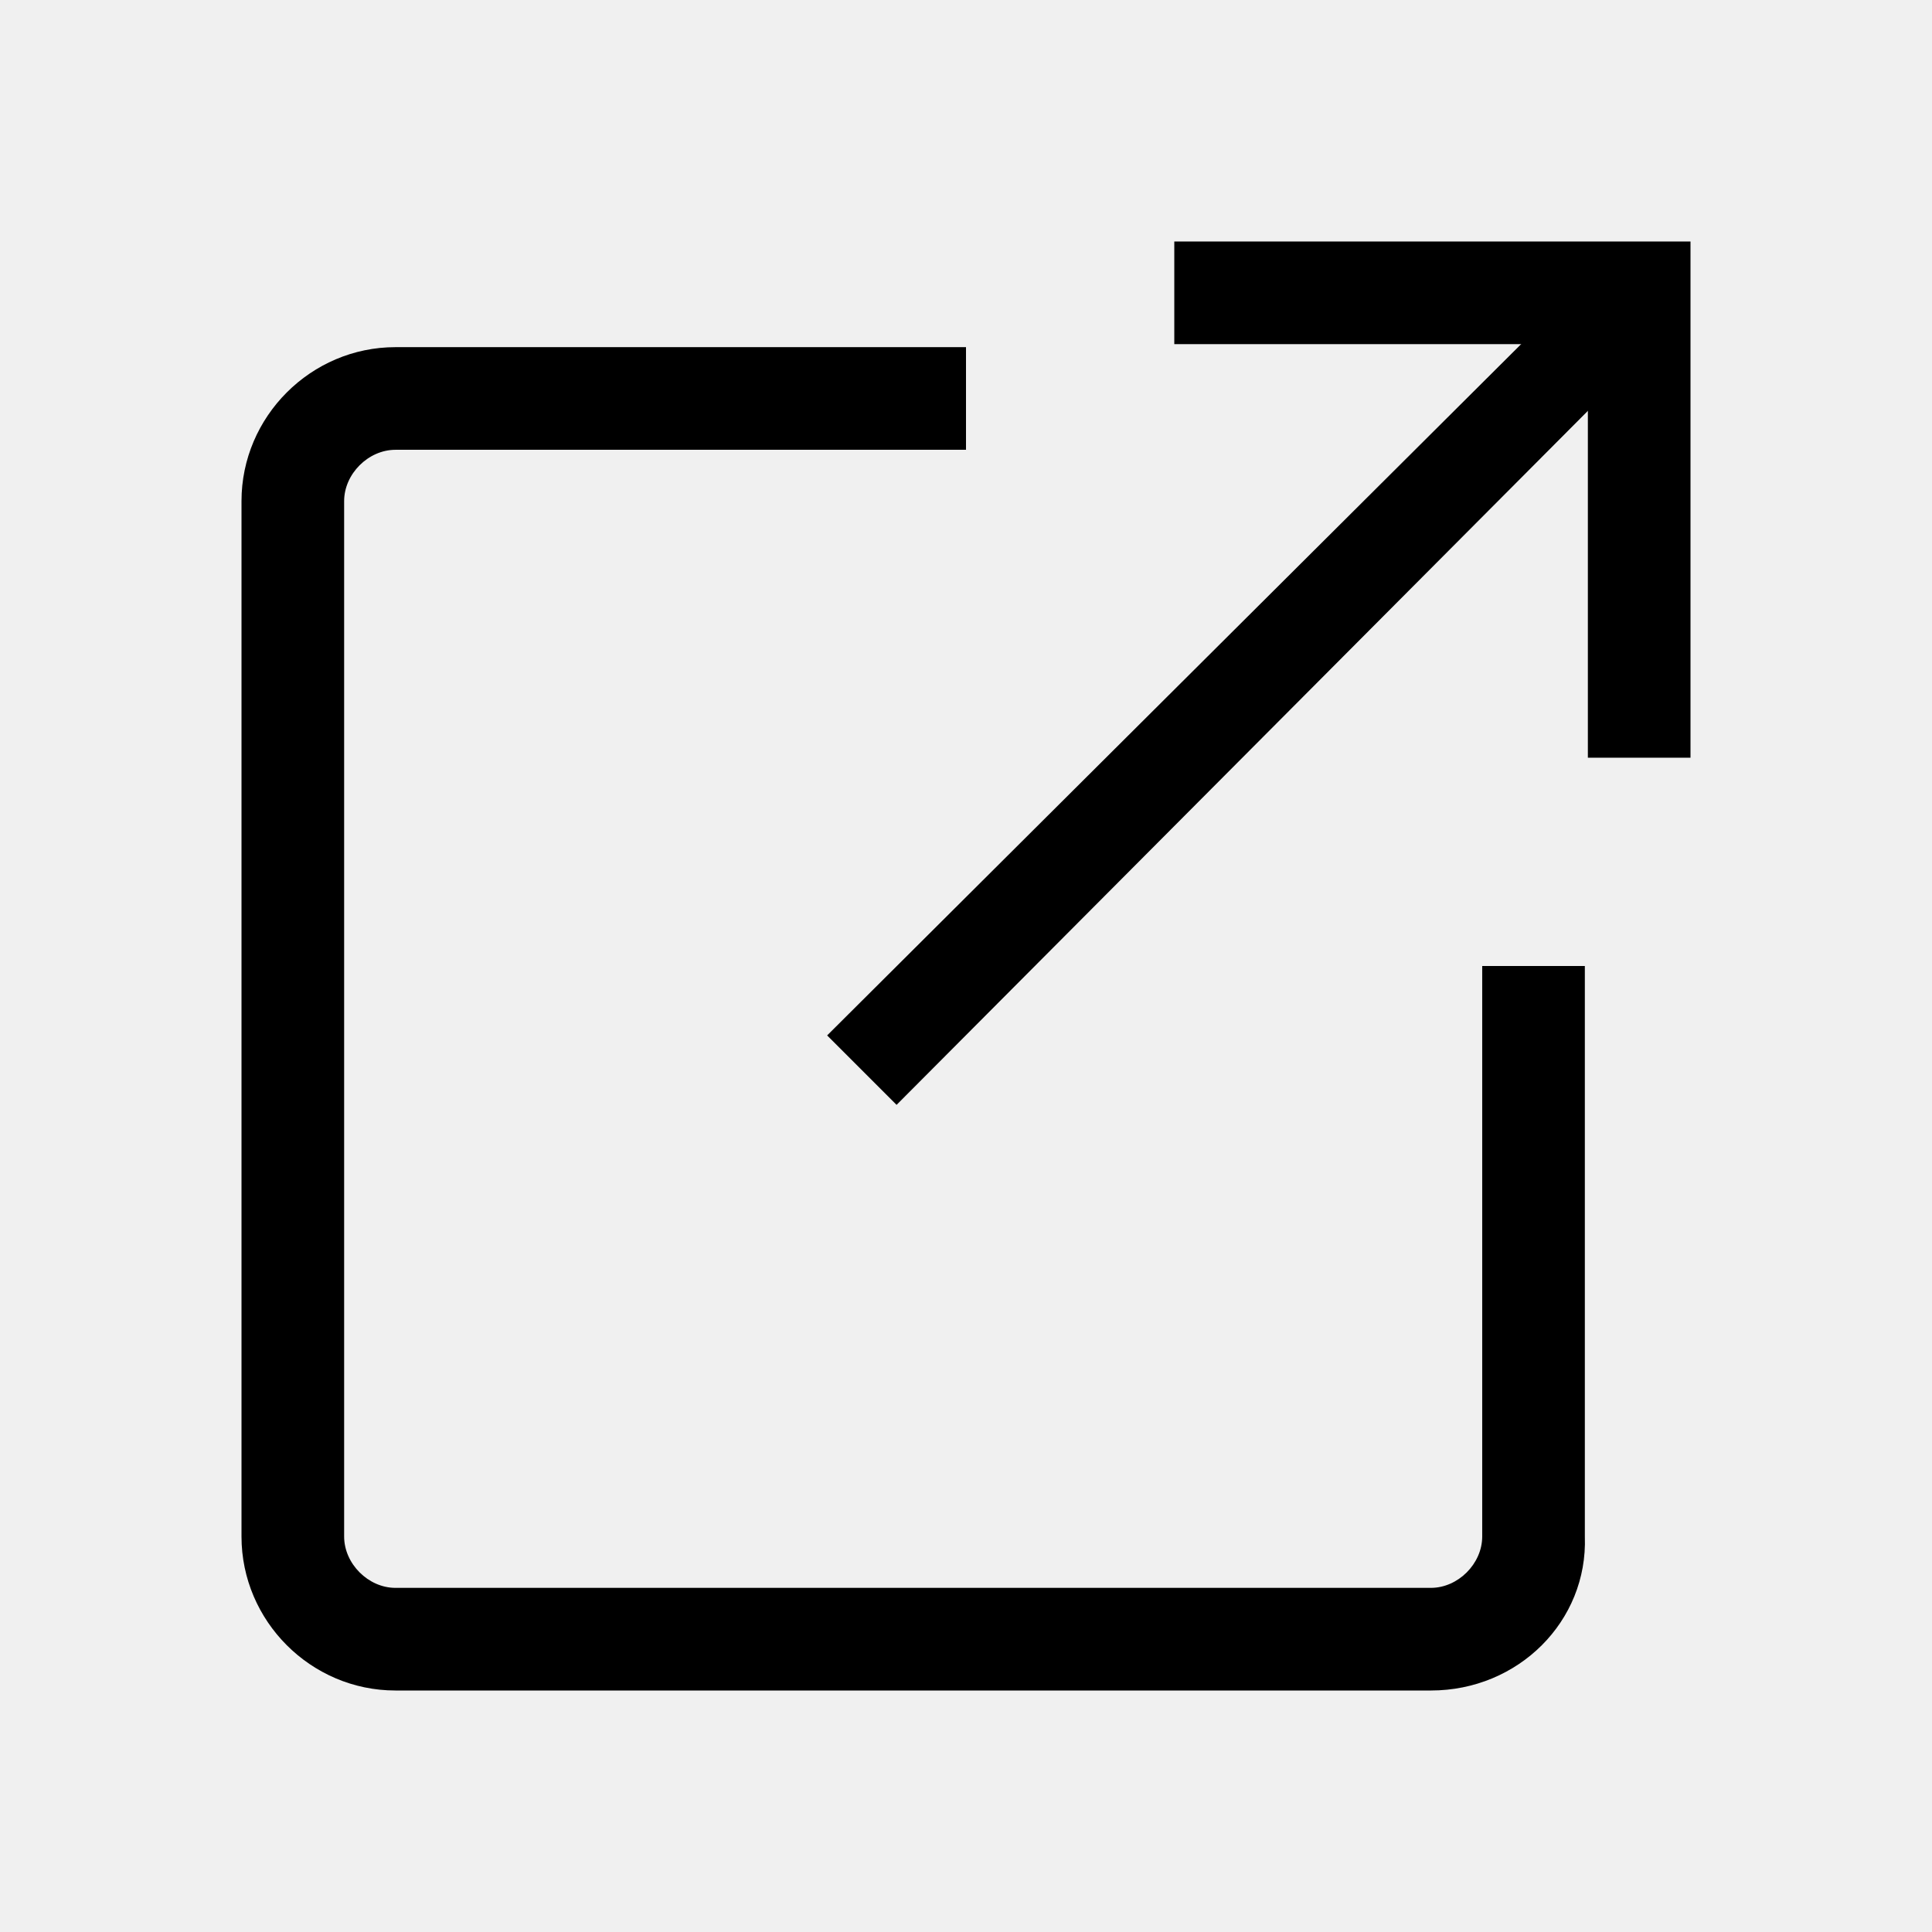
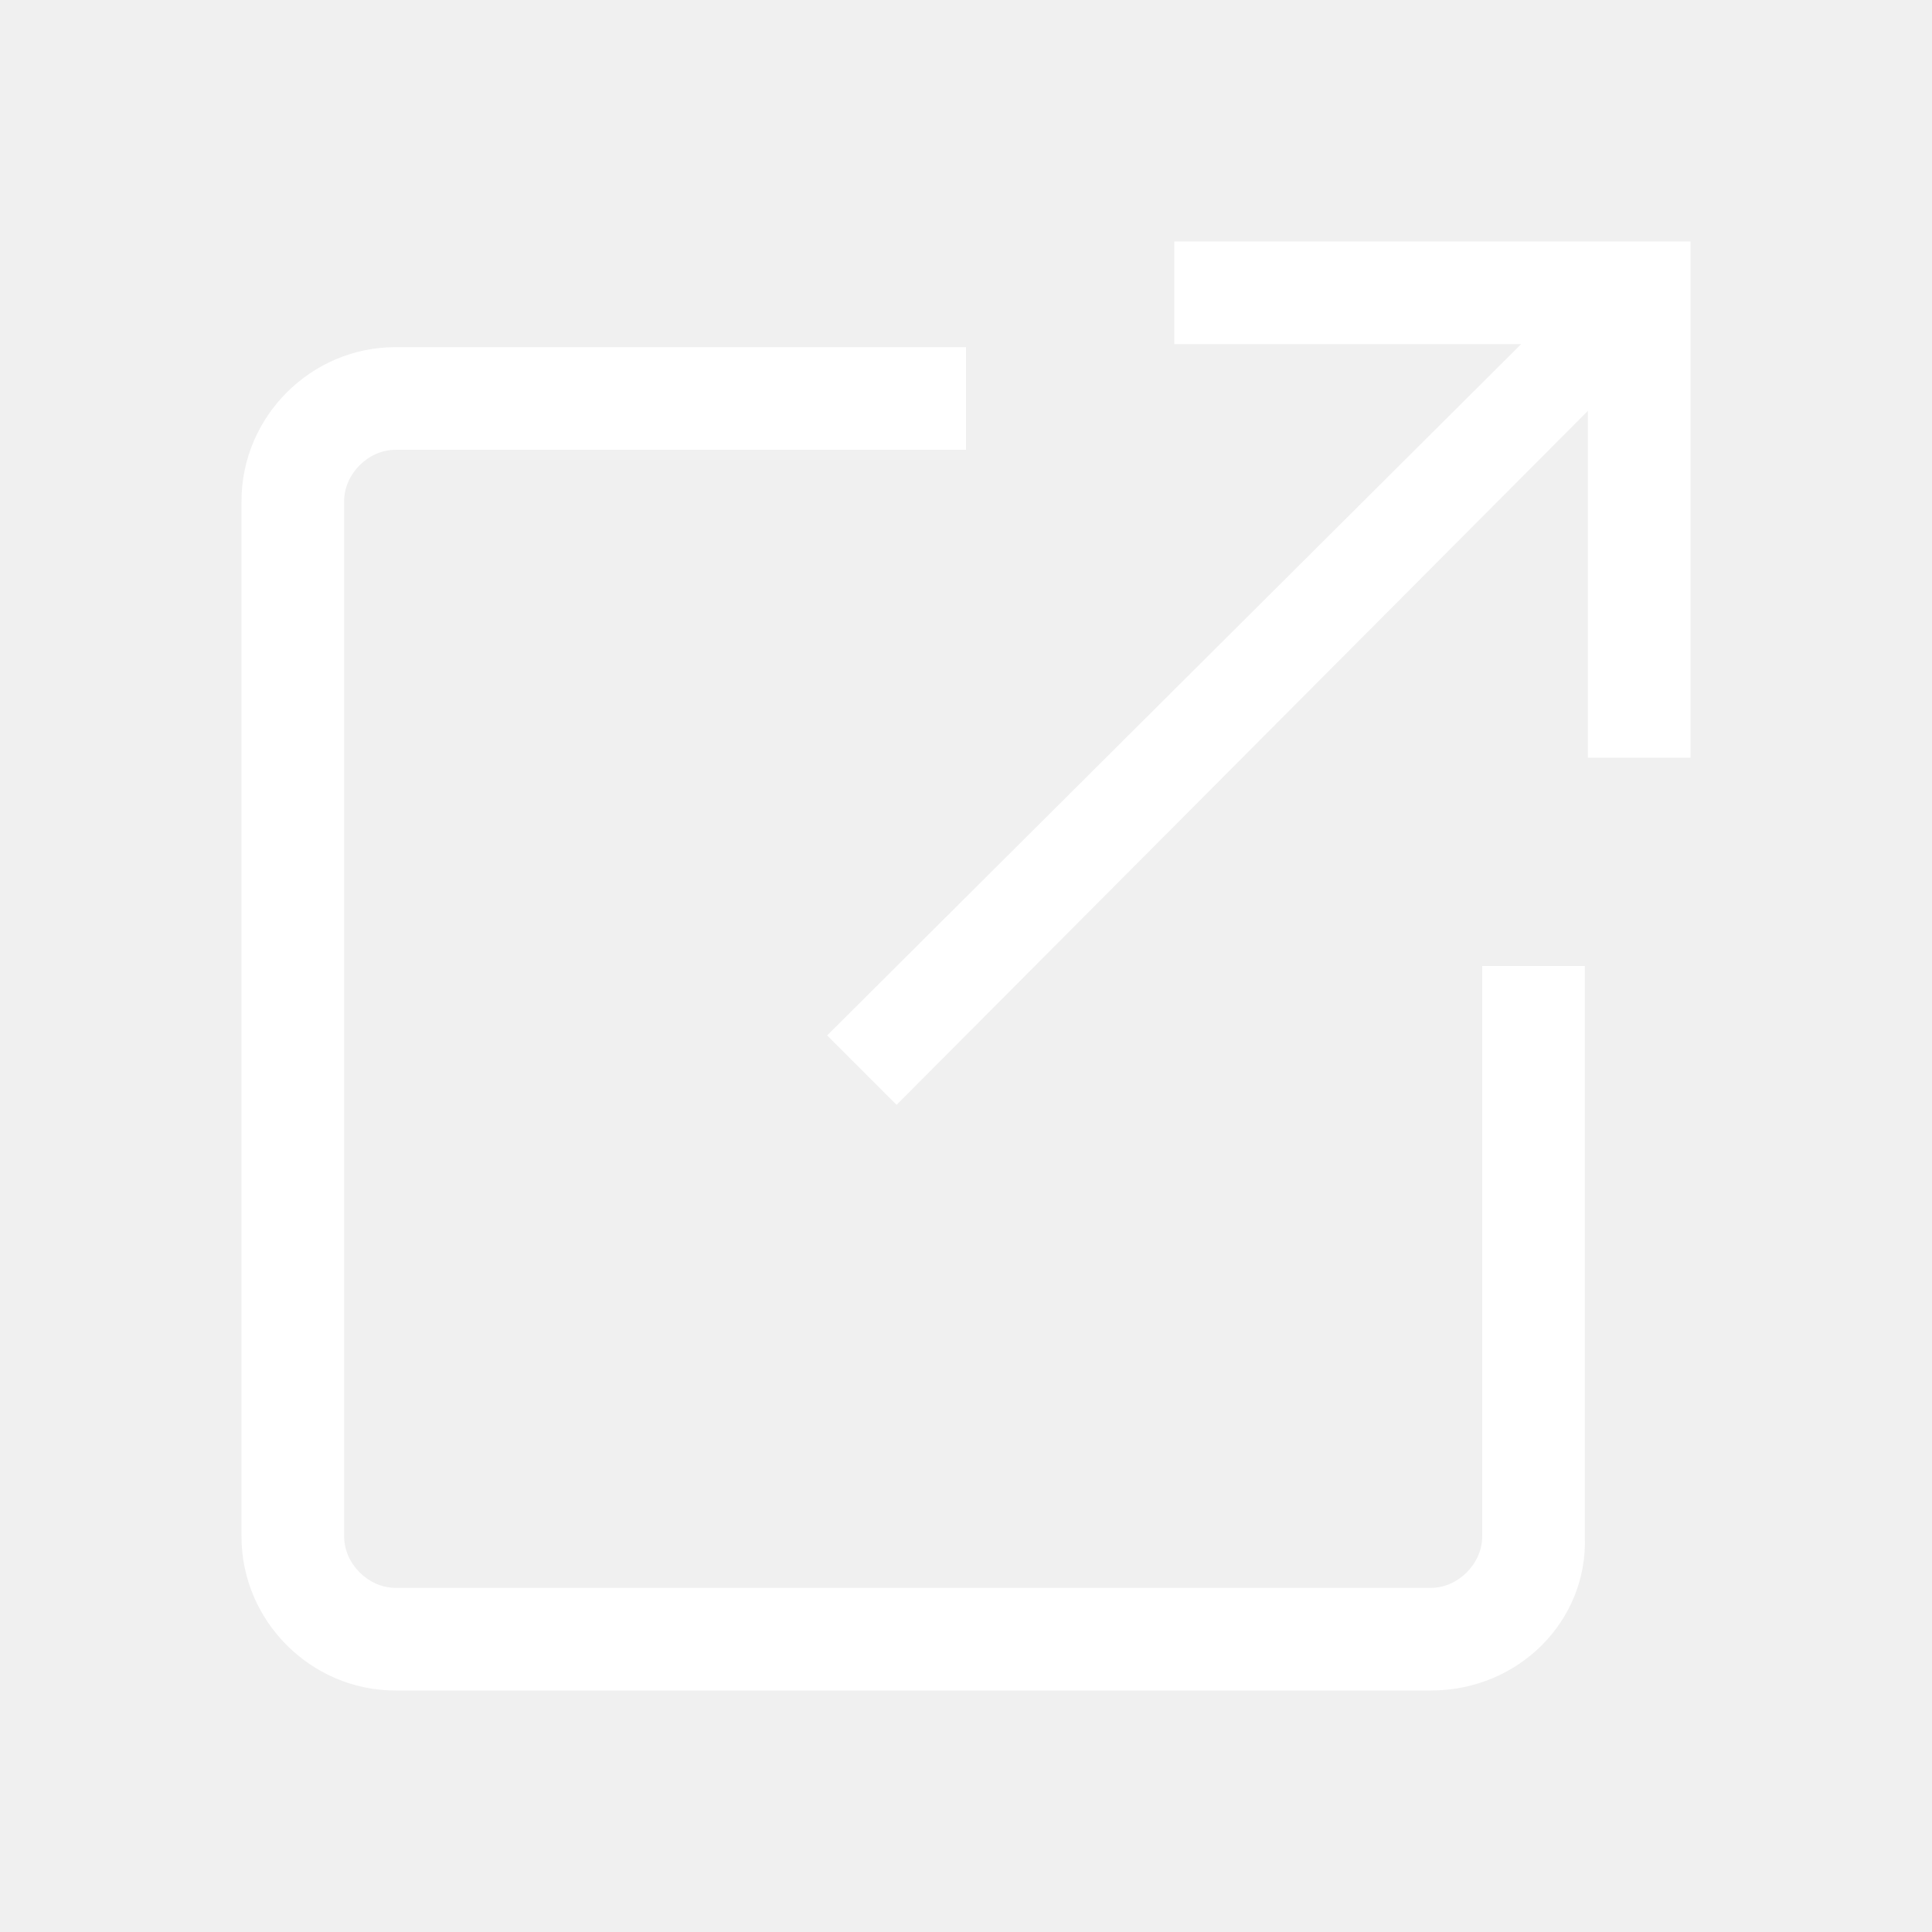
- <svg xmlns="http://www.w3.org/2000/svg" id="Layer_1" style="enable-background:new 0 0 64 64;" version="1.1" viewBox="0 0 64 64" xml:space="preserve">
+ <svg xmlns="http://www.w3.org/2000/svg" class="st0" id="Layer_1" style="enable-background:new 0 0 64 64;" version="1.1" viewBox="0 0 64 64" xml:space="preserve">
  <style type="text/css">
	.st0{fill:#FFFFFF;}
</style>
  <g>
    <g id="Icon-External-Link" transform="translate(382, 380)">
      <polyline id="Fill-118" points="-352.3,-343.4 -354.6,-345.7 -328.8,-371.4 -326.6,-369.2 -352.3,-343.4    " />
      <polyline id="Fill-119" points="-326,-354.9 -329.4,-354.9 -329.4,-368.6 -343.1,-368.6 -343.1,-372 -326,-372      -326,-354.9    " />
      <path d="M-334.6-324h-34.3c-2.8,0-5.1-2.3-5.1-5.1v-34.3c0-2.8,2.3-5.1,5.1-5.1h18.9v3.4h-18.9     c-0.9,0-1.7,0.8-1.7,1.7v34.3c0,0.9,0.8,1.7,1.7,1.7h34.3c0.9,0,1.7-0.8,1.7-1.7V-348h3.4v18.9C-329.4-326.3-331.7-324-334.6-324     " id="Fill-120" />
    </g>
  </g>
</svg>
